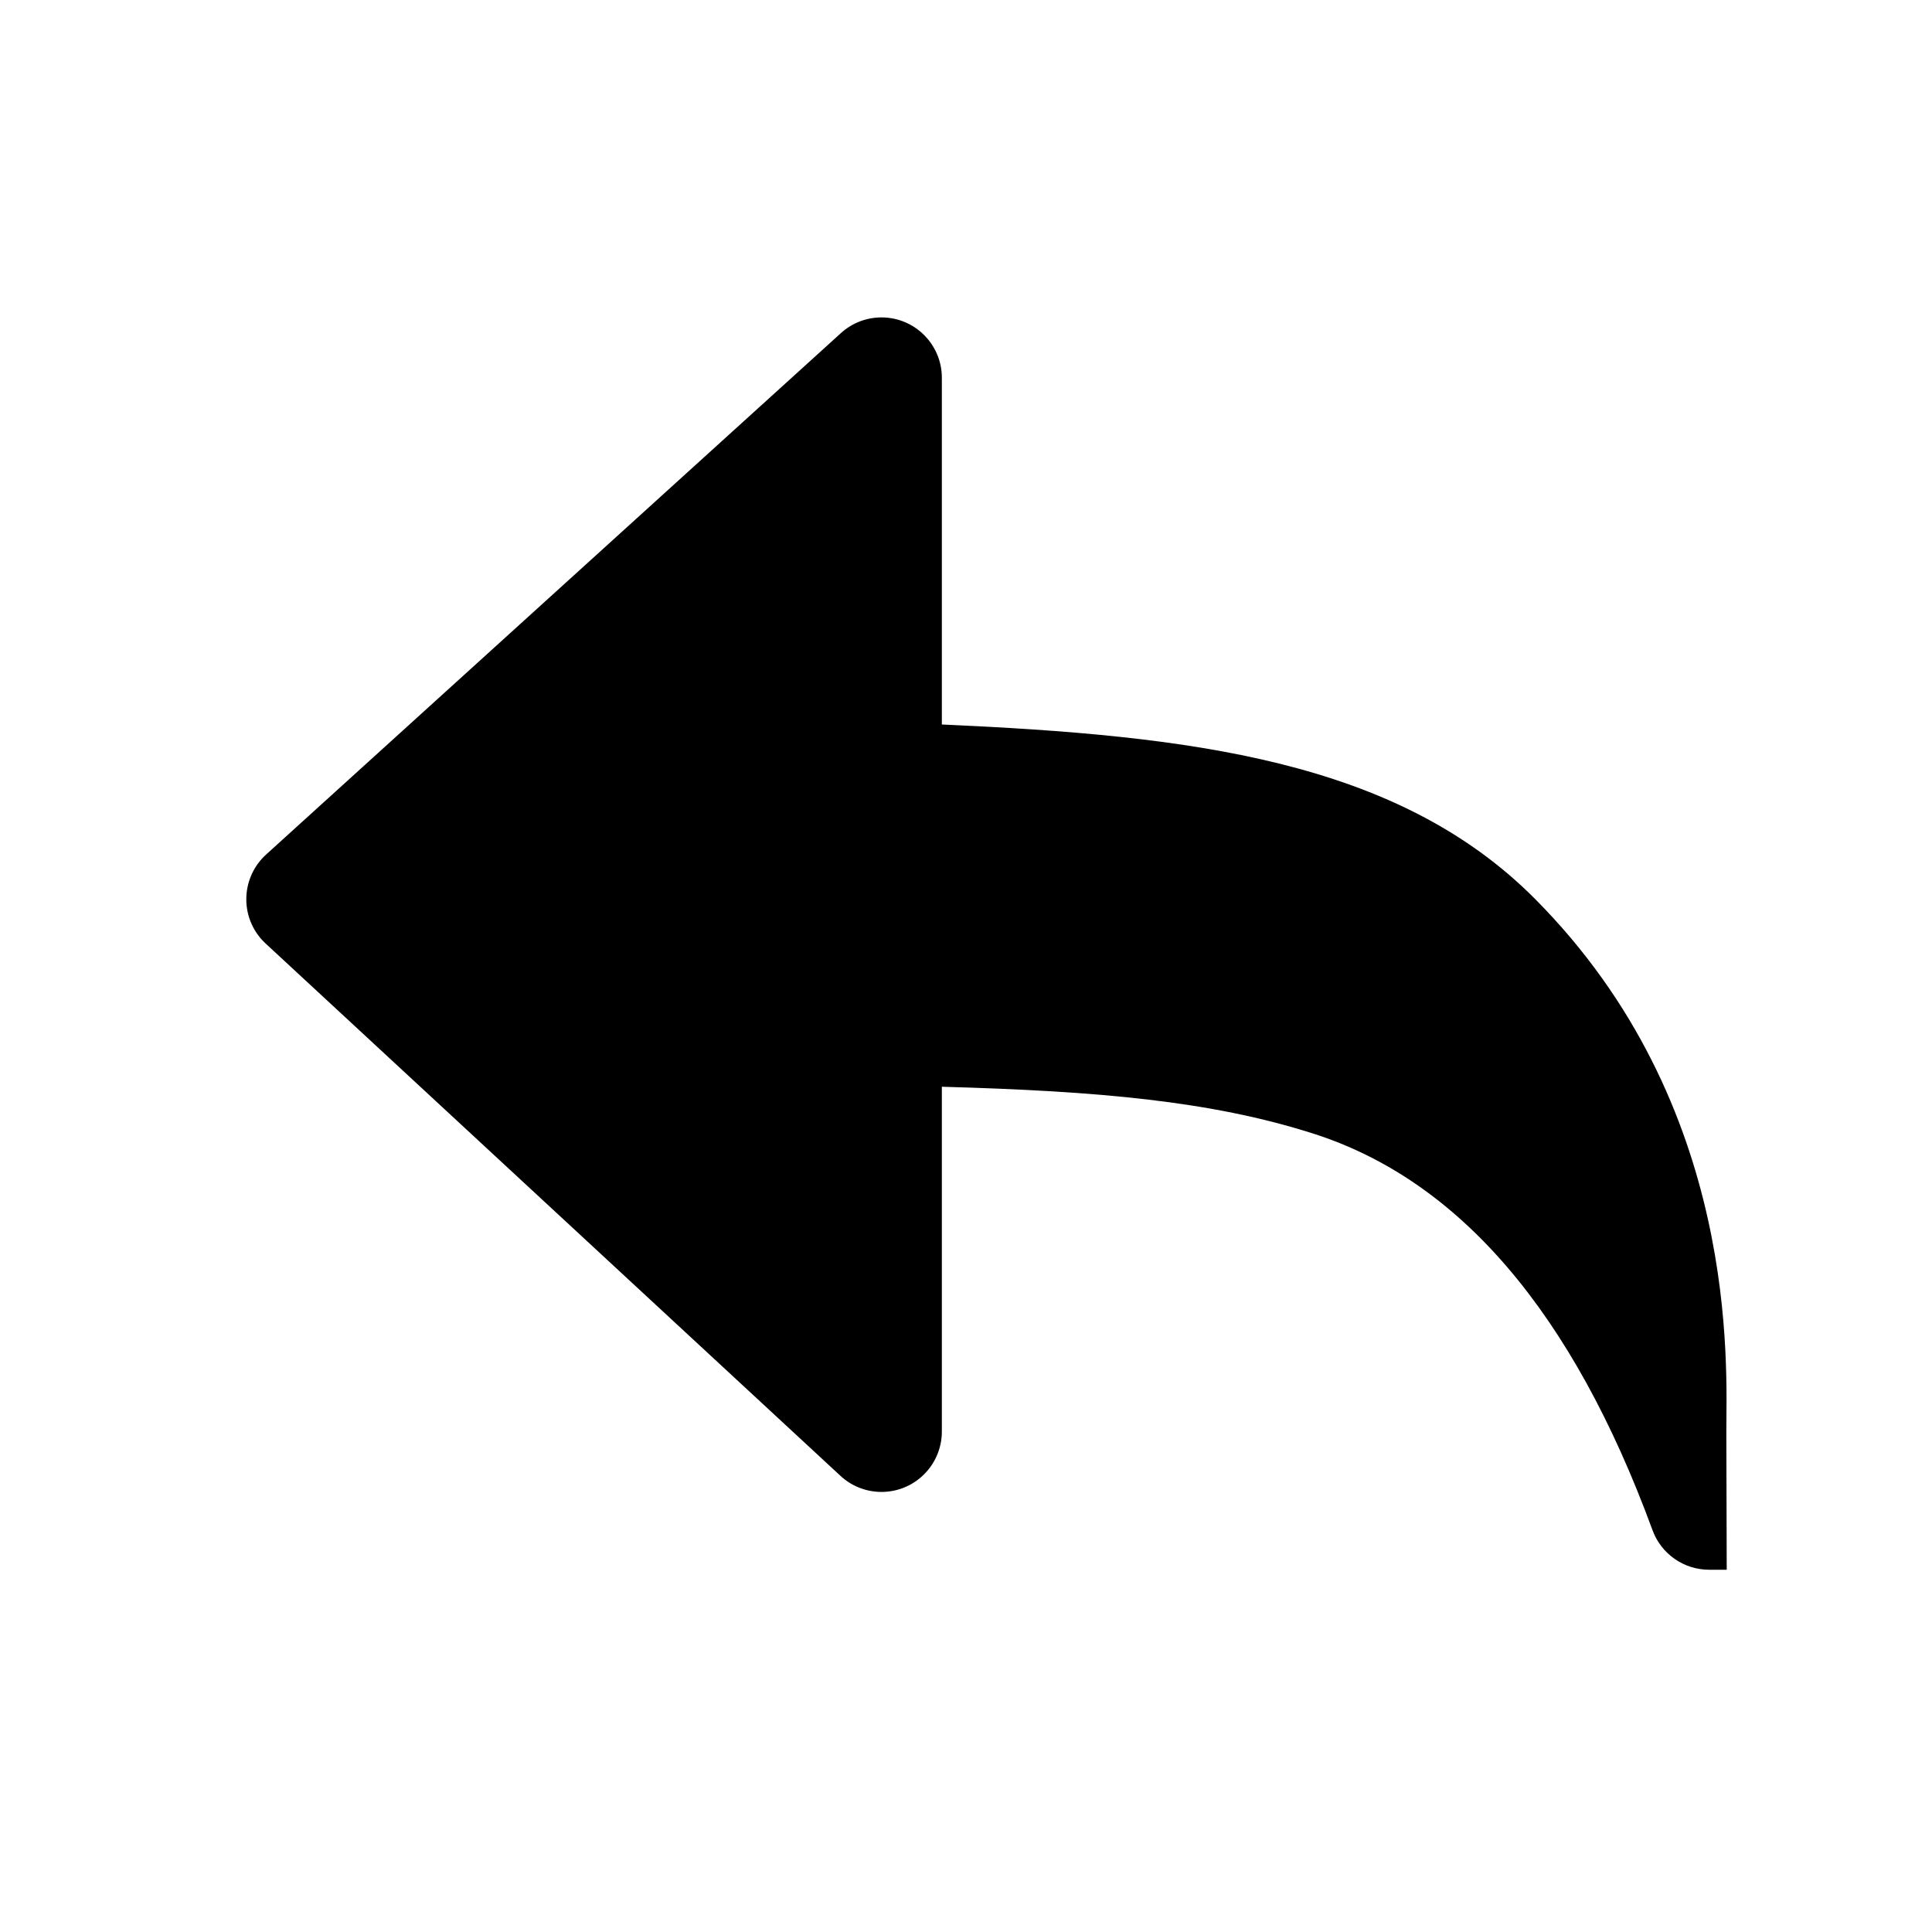
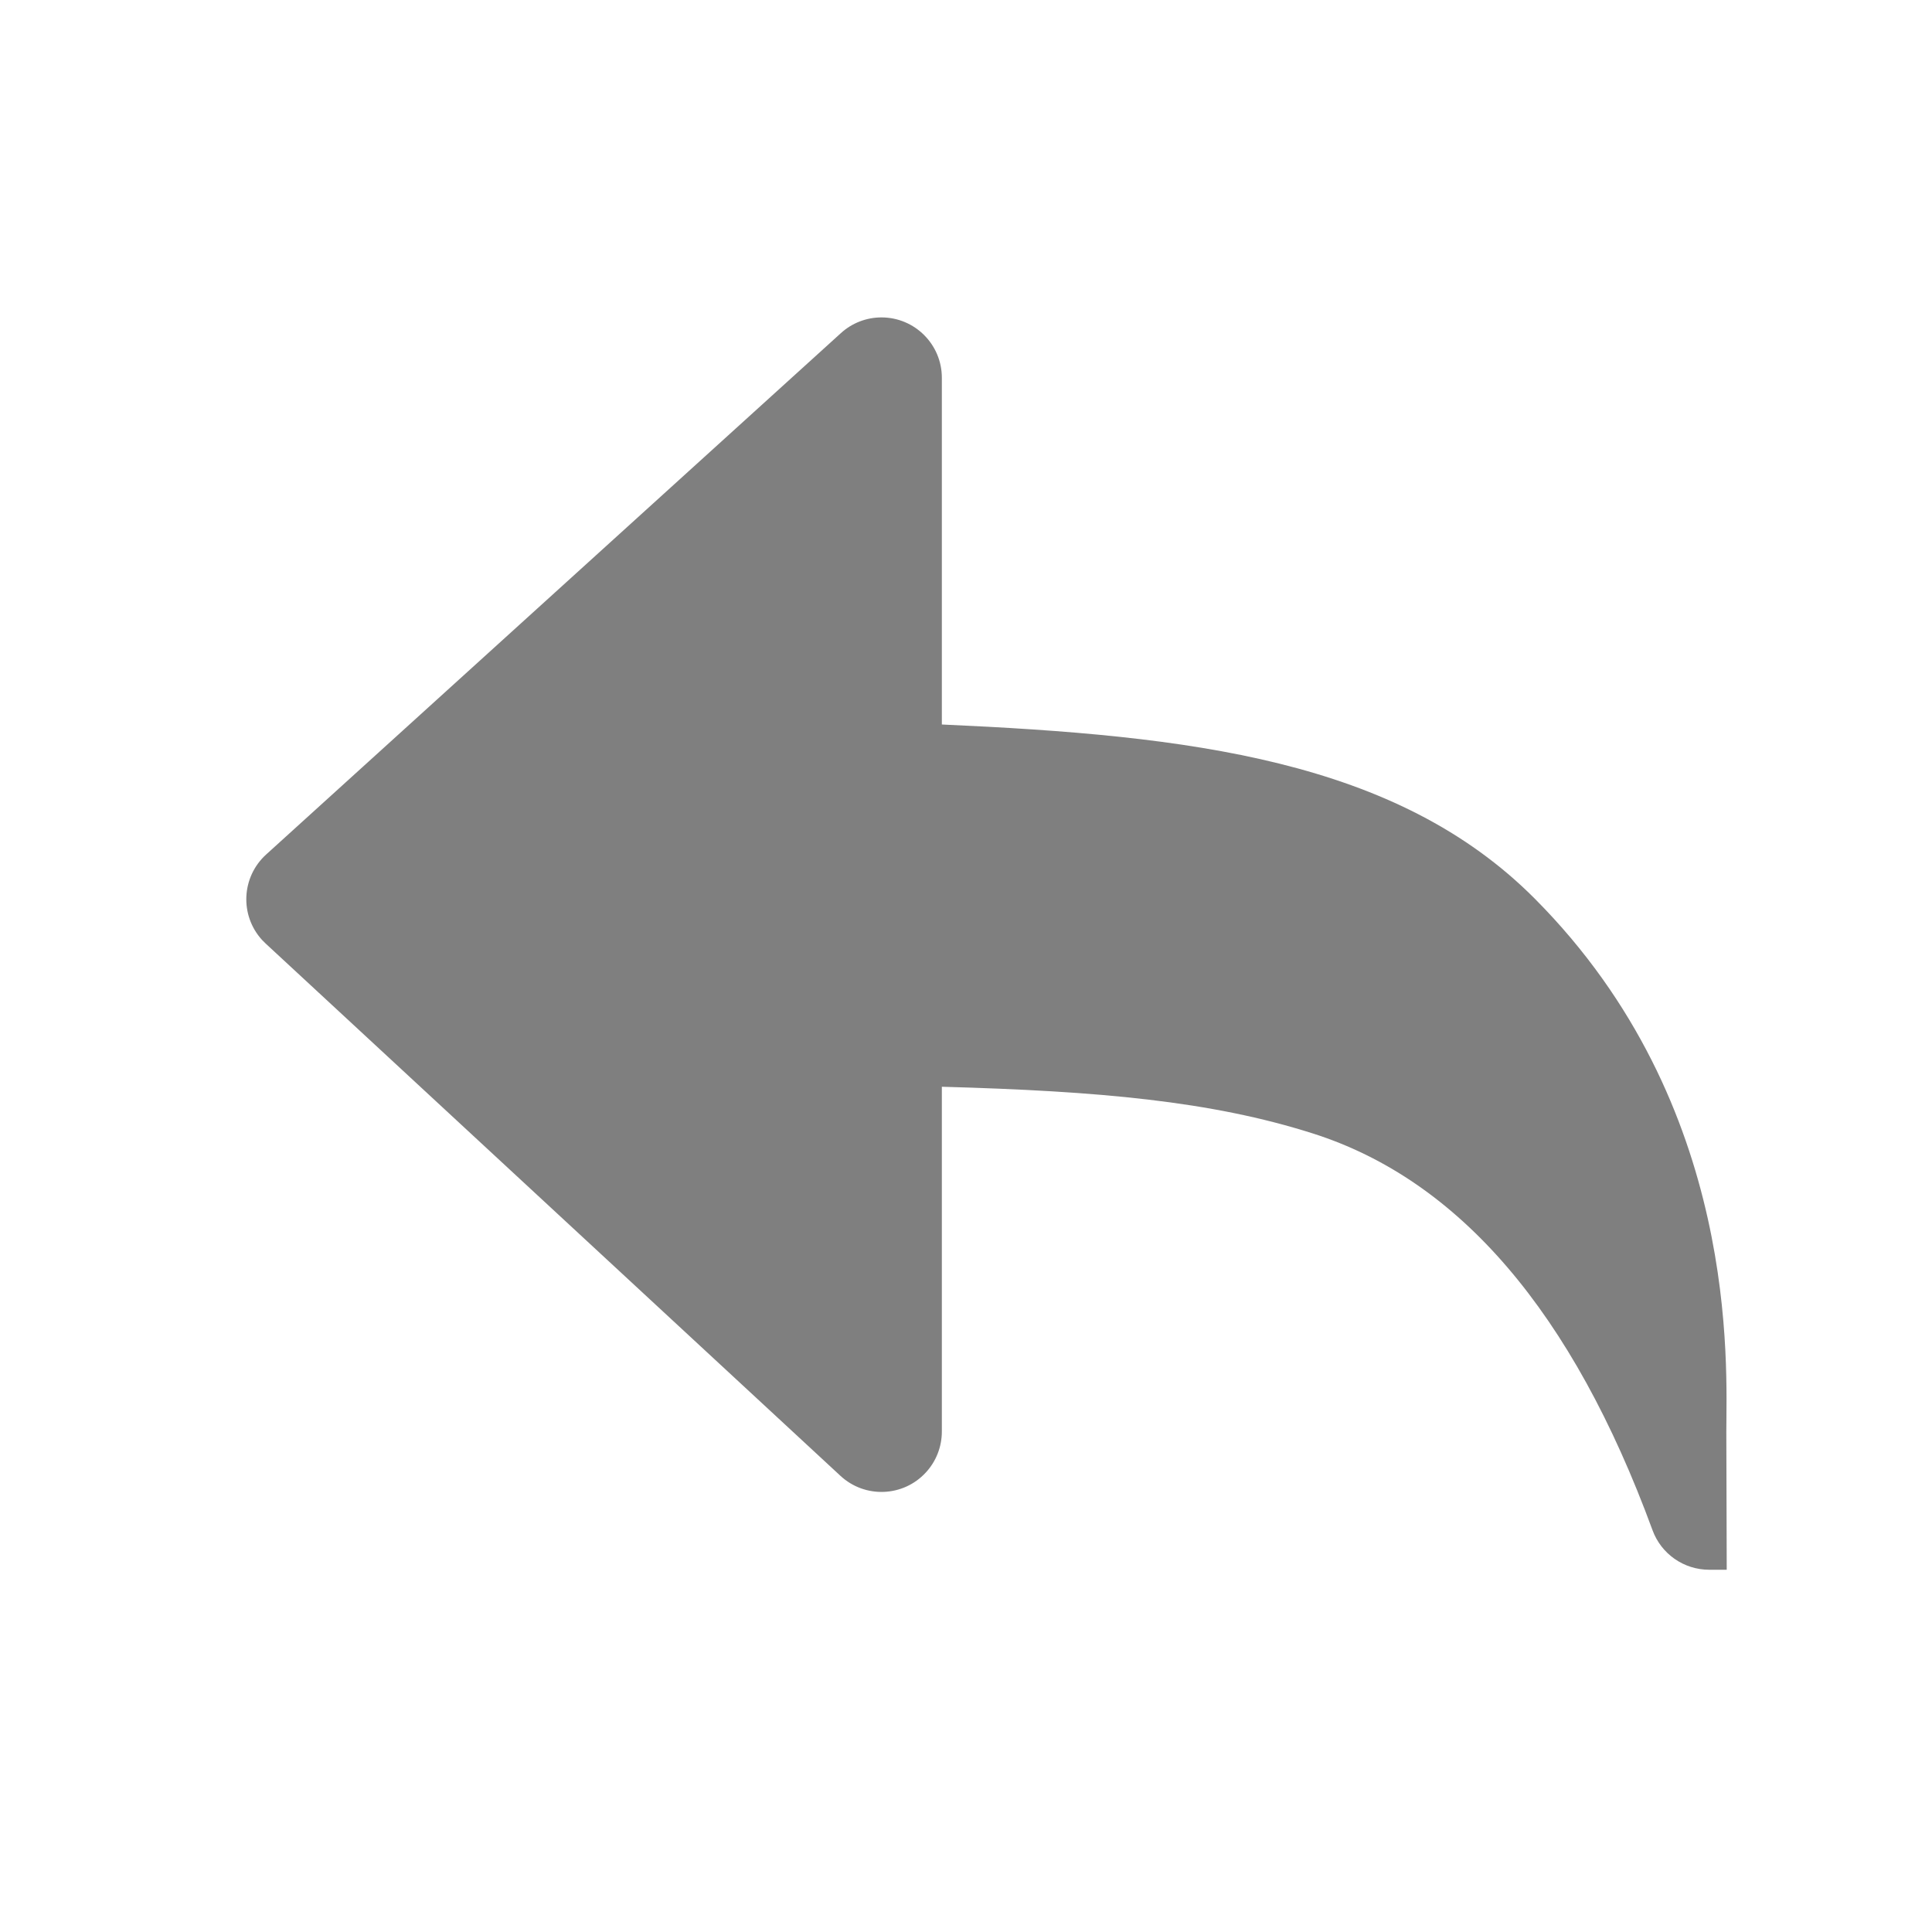
<svg xmlns="http://www.w3.org/2000/svg" width="24px" height="24px" viewBox="0 0 24 24" version="1.1">
  <g stroke="none" stroke-width="1" fill="none" fill-rule="evenodd">
    <rect opacity="0" x="0" y="0" width="24" height="24" />
-     <path d="M21.445,17.791 C21.445,16.971 21.621,13.733 19.067,11.165 C17.348,9.437 14.776,9.137 11.7,9 L11.7,4.693 C11.7,4.279 11.364,3.943 10.95,3.943 C10.764,3.943 10.584,4.012 10.446,4.138 L3.306,10.615 C2.999,10.894 2.976,11.368 3.254,11.675 C3.269,11.691 3.284,11.706 3.3,11.721 L10.44,18.333 C10.744,18.615 11.219,18.597 11.5,18.293 C11.629,18.154 11.7,17.972 11.7,17.783 L11.7,13.5 C13.653,13.554 15.044,13.678 16.308,14.08 C18.128,14.659 19.535,16.302 20.528,19.008 L20.528,19.008 C20.636,19.304 20.918,19.5 21.232,19.5 L21.45,19.5 C21.45,19.007 21.445,18.226 21.445,17.791 Z" fill="#000000" fill-rule="nonzero" />
+     <path opacity="0.5" d="M21.445,17.791 C21.445,16.971 21.621,13.733 19.067,11.165 C17.348,9.437 14.776,9.137 11.7,9 L11.7,4.693 C11.7,4.279 11.364,3.943 10.95,3.943 C10.764,3.943 10.584,4.012 10.446,4.138 L3.306,10.615 C2.999,10.894 2.976,11.368 3.254,11.675 C3.269,11.691 3.284,11.706 3.3,11.721 L10.44,18.333 C10.744,18.615 11.219,18.597 11.5,18.293 C11.629,18.154 11.7,17.972 11.7,17.783 L11.7,13.5 C13.653,13.554 15.044,13.678 16.308,14.08 C18.128,14.659 19.535,16.302 20.528,19.008 L20.528,19.008 C20.636,19.304 20.918,19.5 21.232,19.5 L21.45,19.5 C21.45,19.007 21.445,18.226 21.445,17.791 Z" fill="#000000" fill-rule="nonzero" />
  </g>
</svg>
